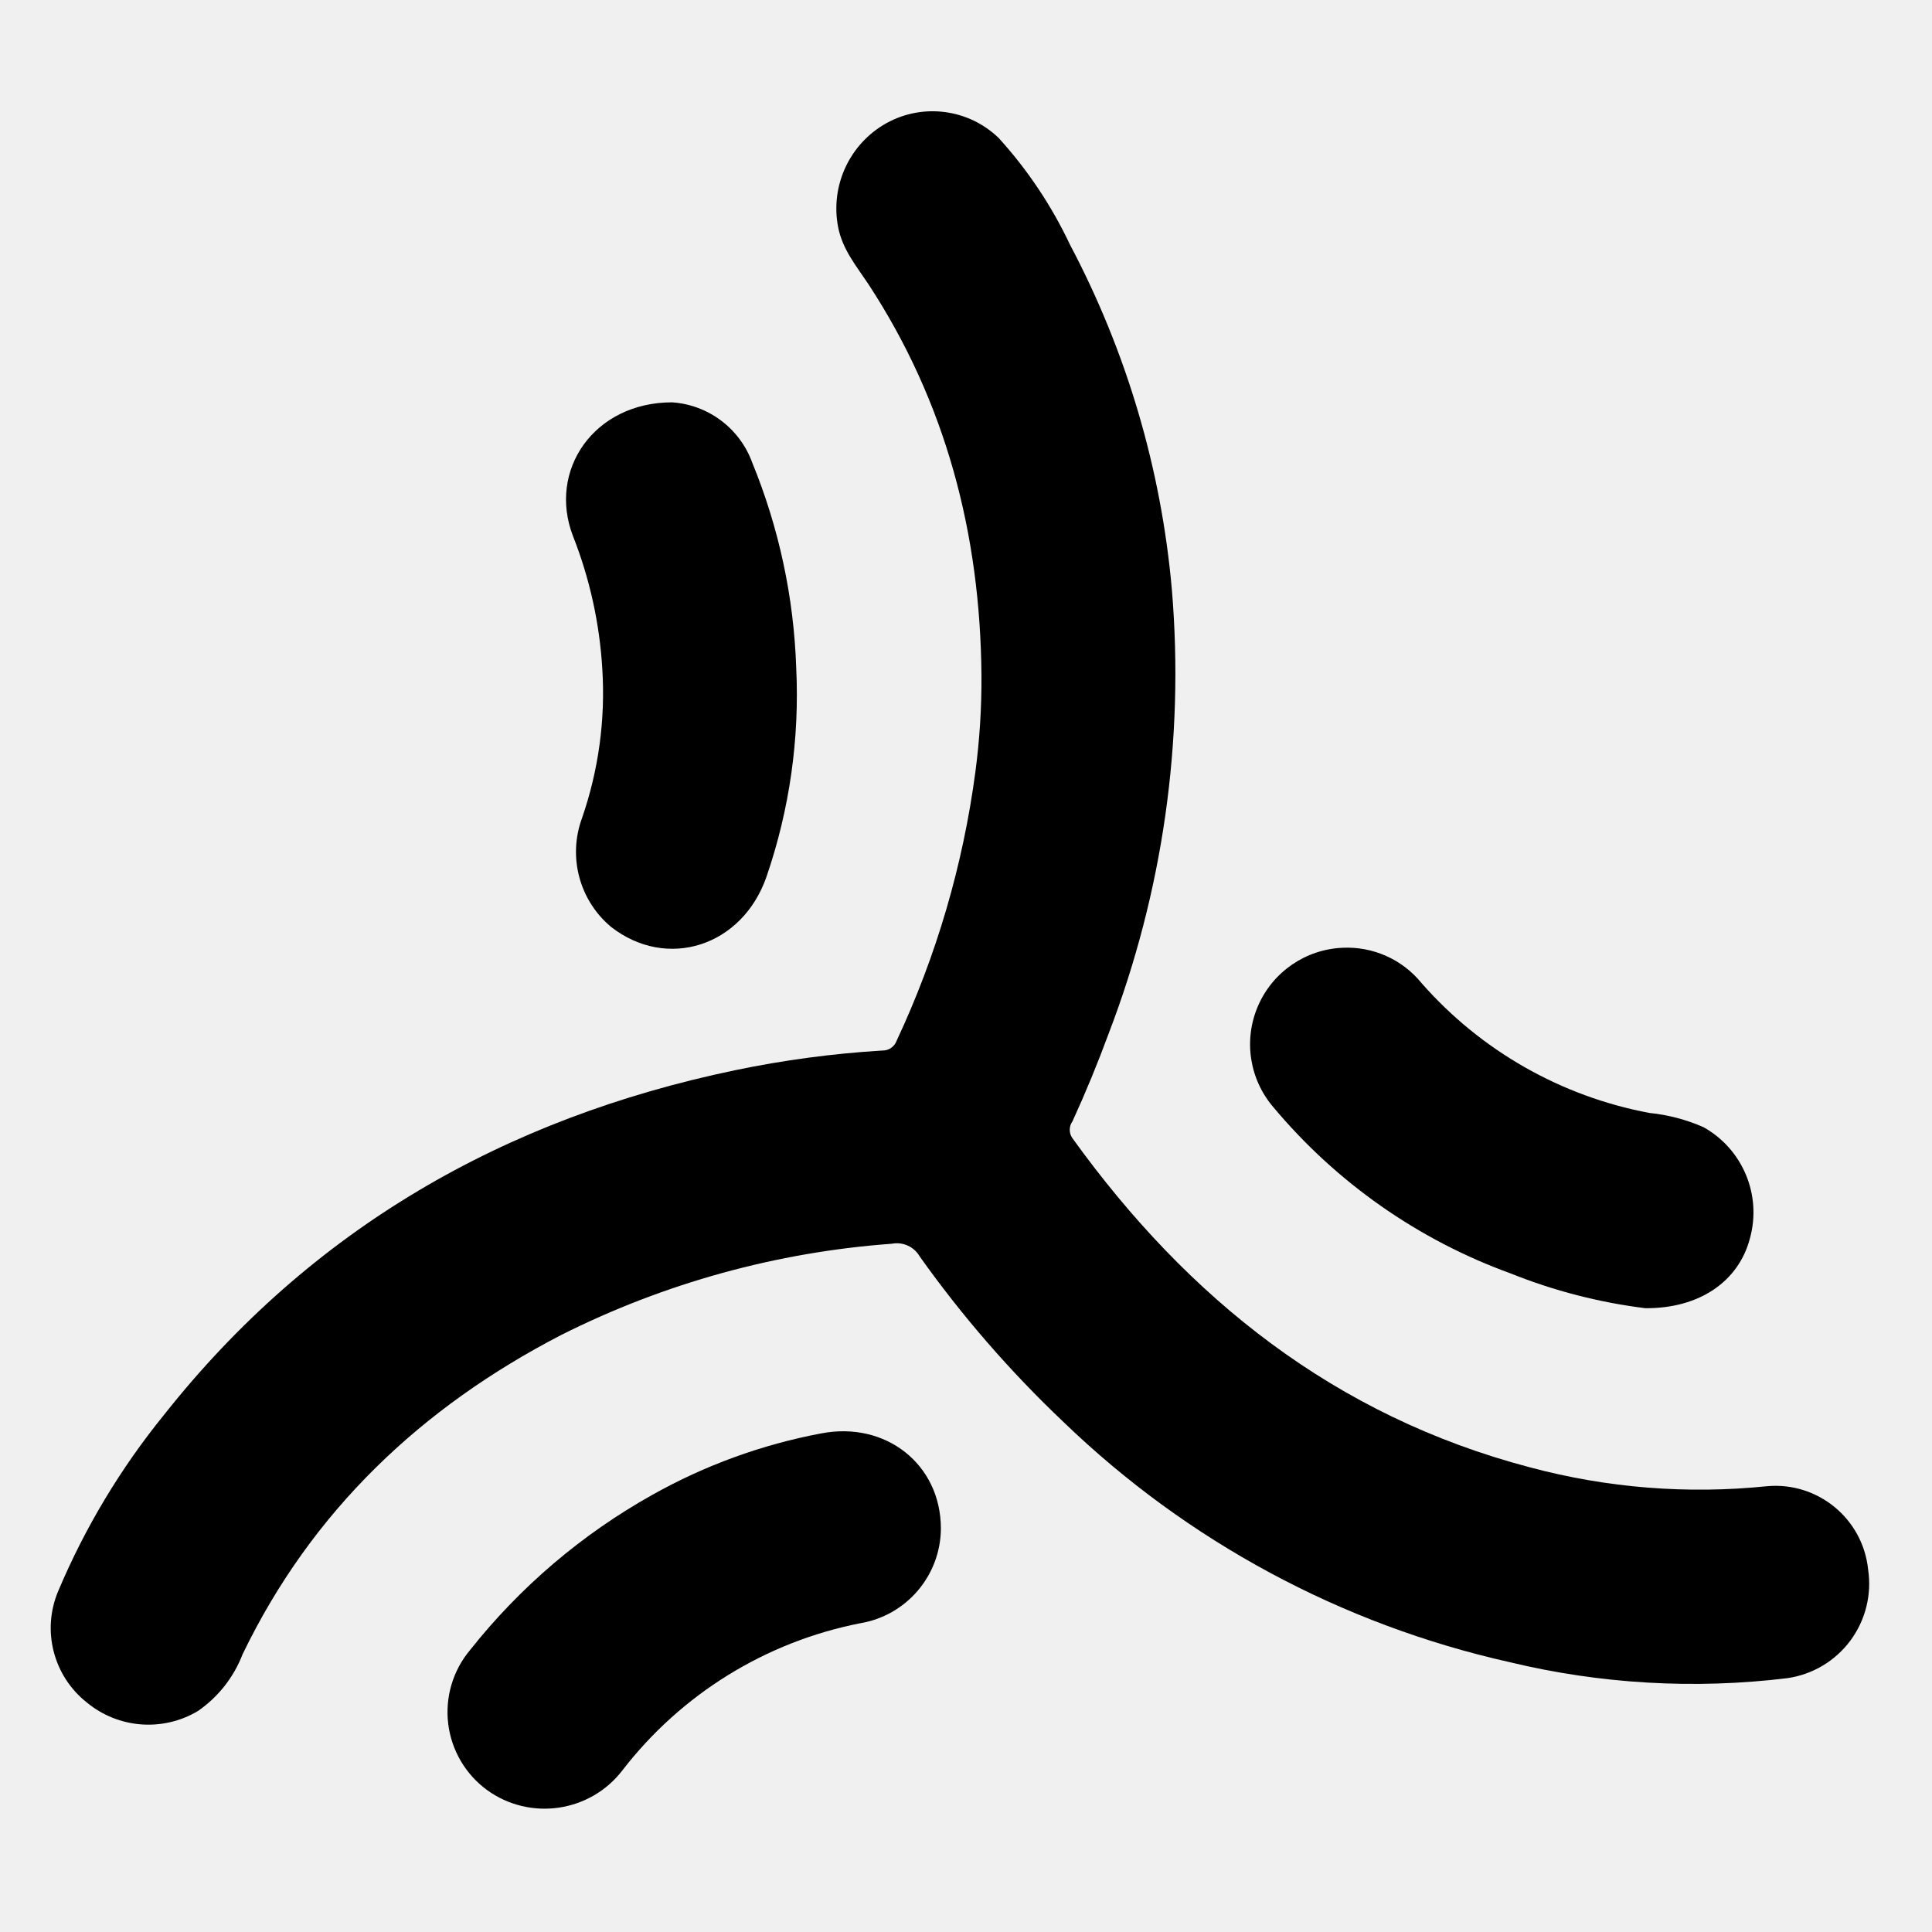
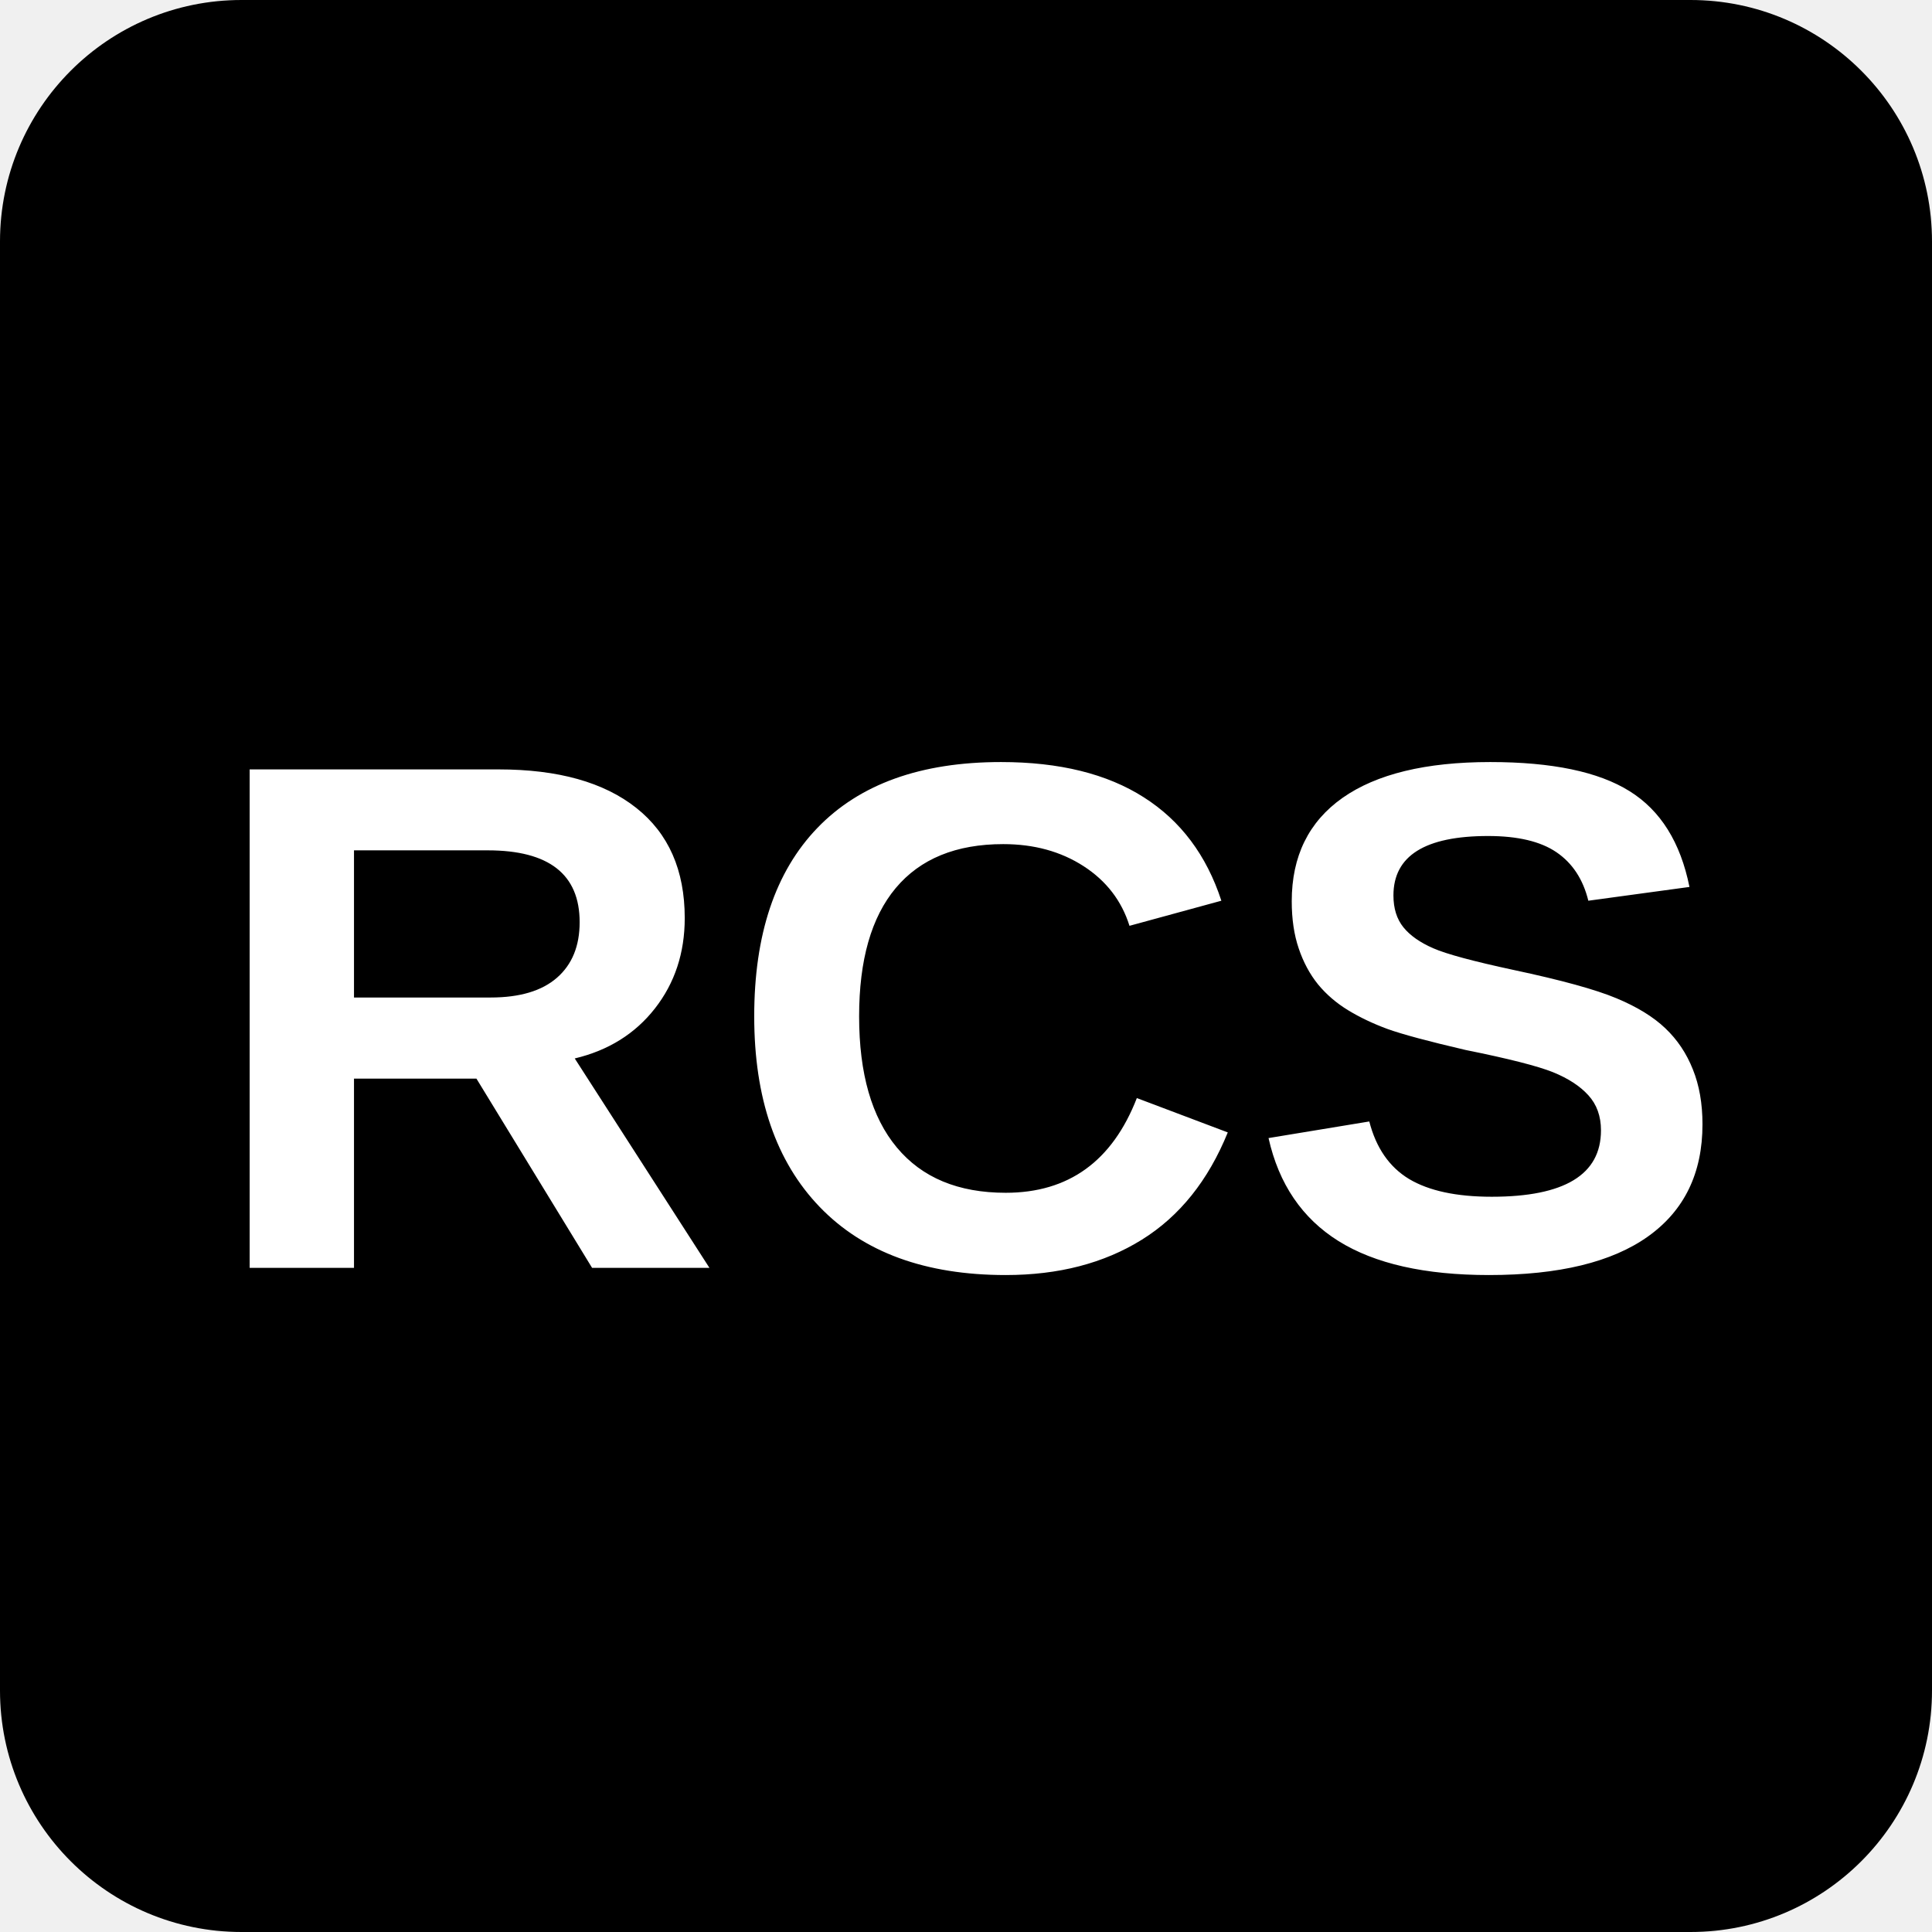
<svg xmlns="http://www.w3.org/2000/svg" viewBox="0 0 160 160">
-   <path d="M81.28 55.9c-.1-11.67-2.93-22.55-9.37-32.38-1-1.5-2.14-2.86-2.5-4.71a8.1 8.1 0 014-8.61 7.89 7.89 0 019.3 1.23 35.999 35.999 0 015.9 8.83 75.18 75.18 0 018.44 28.58 83.211 83.211 0 01-5.23 36.74 102.983 102.983 0 01-3 7.28 1.2 1.2 0 000 1.41c9.58 13.3 21.76 23 37.85 27.24a54.37 54.37 0 0019.68 1.57 7.72 7.72 0 018.36 6.9 7.903 7.903 0 01-6.7 9 64.744 64.744 0 01-23-1.33 77.68 77.68 0 01-36.93-19.88 93.628 93.628 0 01-11.91-13.71 2.18 2.18 0 00-2.3-1.06 72.744 72.744 0 00-27.38 7.55c-11.6 6-20.67 14.58-26.4 26.45a10.134 10.134 0 01-3.7 4.7 8 8 0 01-9.19-.7 7.86 7.86 0 01-2.36-9.28 60.324 60.324 0 018.72-14.52c12.2-15.43 28.21-24.59 47.32-28.57A85.085 85.085 0 0173.07 87c.524.015 1-.307 1.18-.8a76.06 76.06 0 006.53-22.3c.351-2.652.518-5.325.5-8z" fill="currentColor" />
-   <path d="M136.26 108.34a44.742 44.742 0 01-11.13-2.87 46.108 46.108 0 01-19.66-13.76 8 8 0 015.72-13.22 7.93 7.93 0 016.54 2.93 33.27 33.27 0 0018.87 10.75c1.546.155 3.058.553 4.48 1.18a8.08 8.08 0 013.84 9.21c-.92 3.52-4.13 5.81-8.66 5.78zm-80.6-75.02a7.61 7.61 0 016.64 5 49.139 49.139 0 013.64 17 46.33 46.33 0 01-2.46 17.28c-2 5.77-8.24 7.79-12.89 4.15a8.1 8.1 0 01-2.39-9 31.679 31.679 0 001.68-12.36 35.77 35.77 0 00-2.43-11c-2.1-5.45 1.75-11.07 8.21-11.07zm22.26 93.25a8 8 0 01-6.68 7.86 32.88 32.88 0 00-19.7 12.19 8.13 8.13 0 01-11.21 1.62 8 8 0 01-1.41-11.58A51.043 51.043 0 0154 123.81a45.842 45.842 0 0114-5.1c5.35-1.04 9.91 2.56 9.92 7.86z" fill="currentColor" />
+   <rect width="160" height="160" rx="20" fill="currentColor" />
+   <text x="80" y="105" font-family="Arial, sans-serif" font-size="60" font-weight="bold" fill="white" text-anchor="middle">RCS</text>
</svg>
